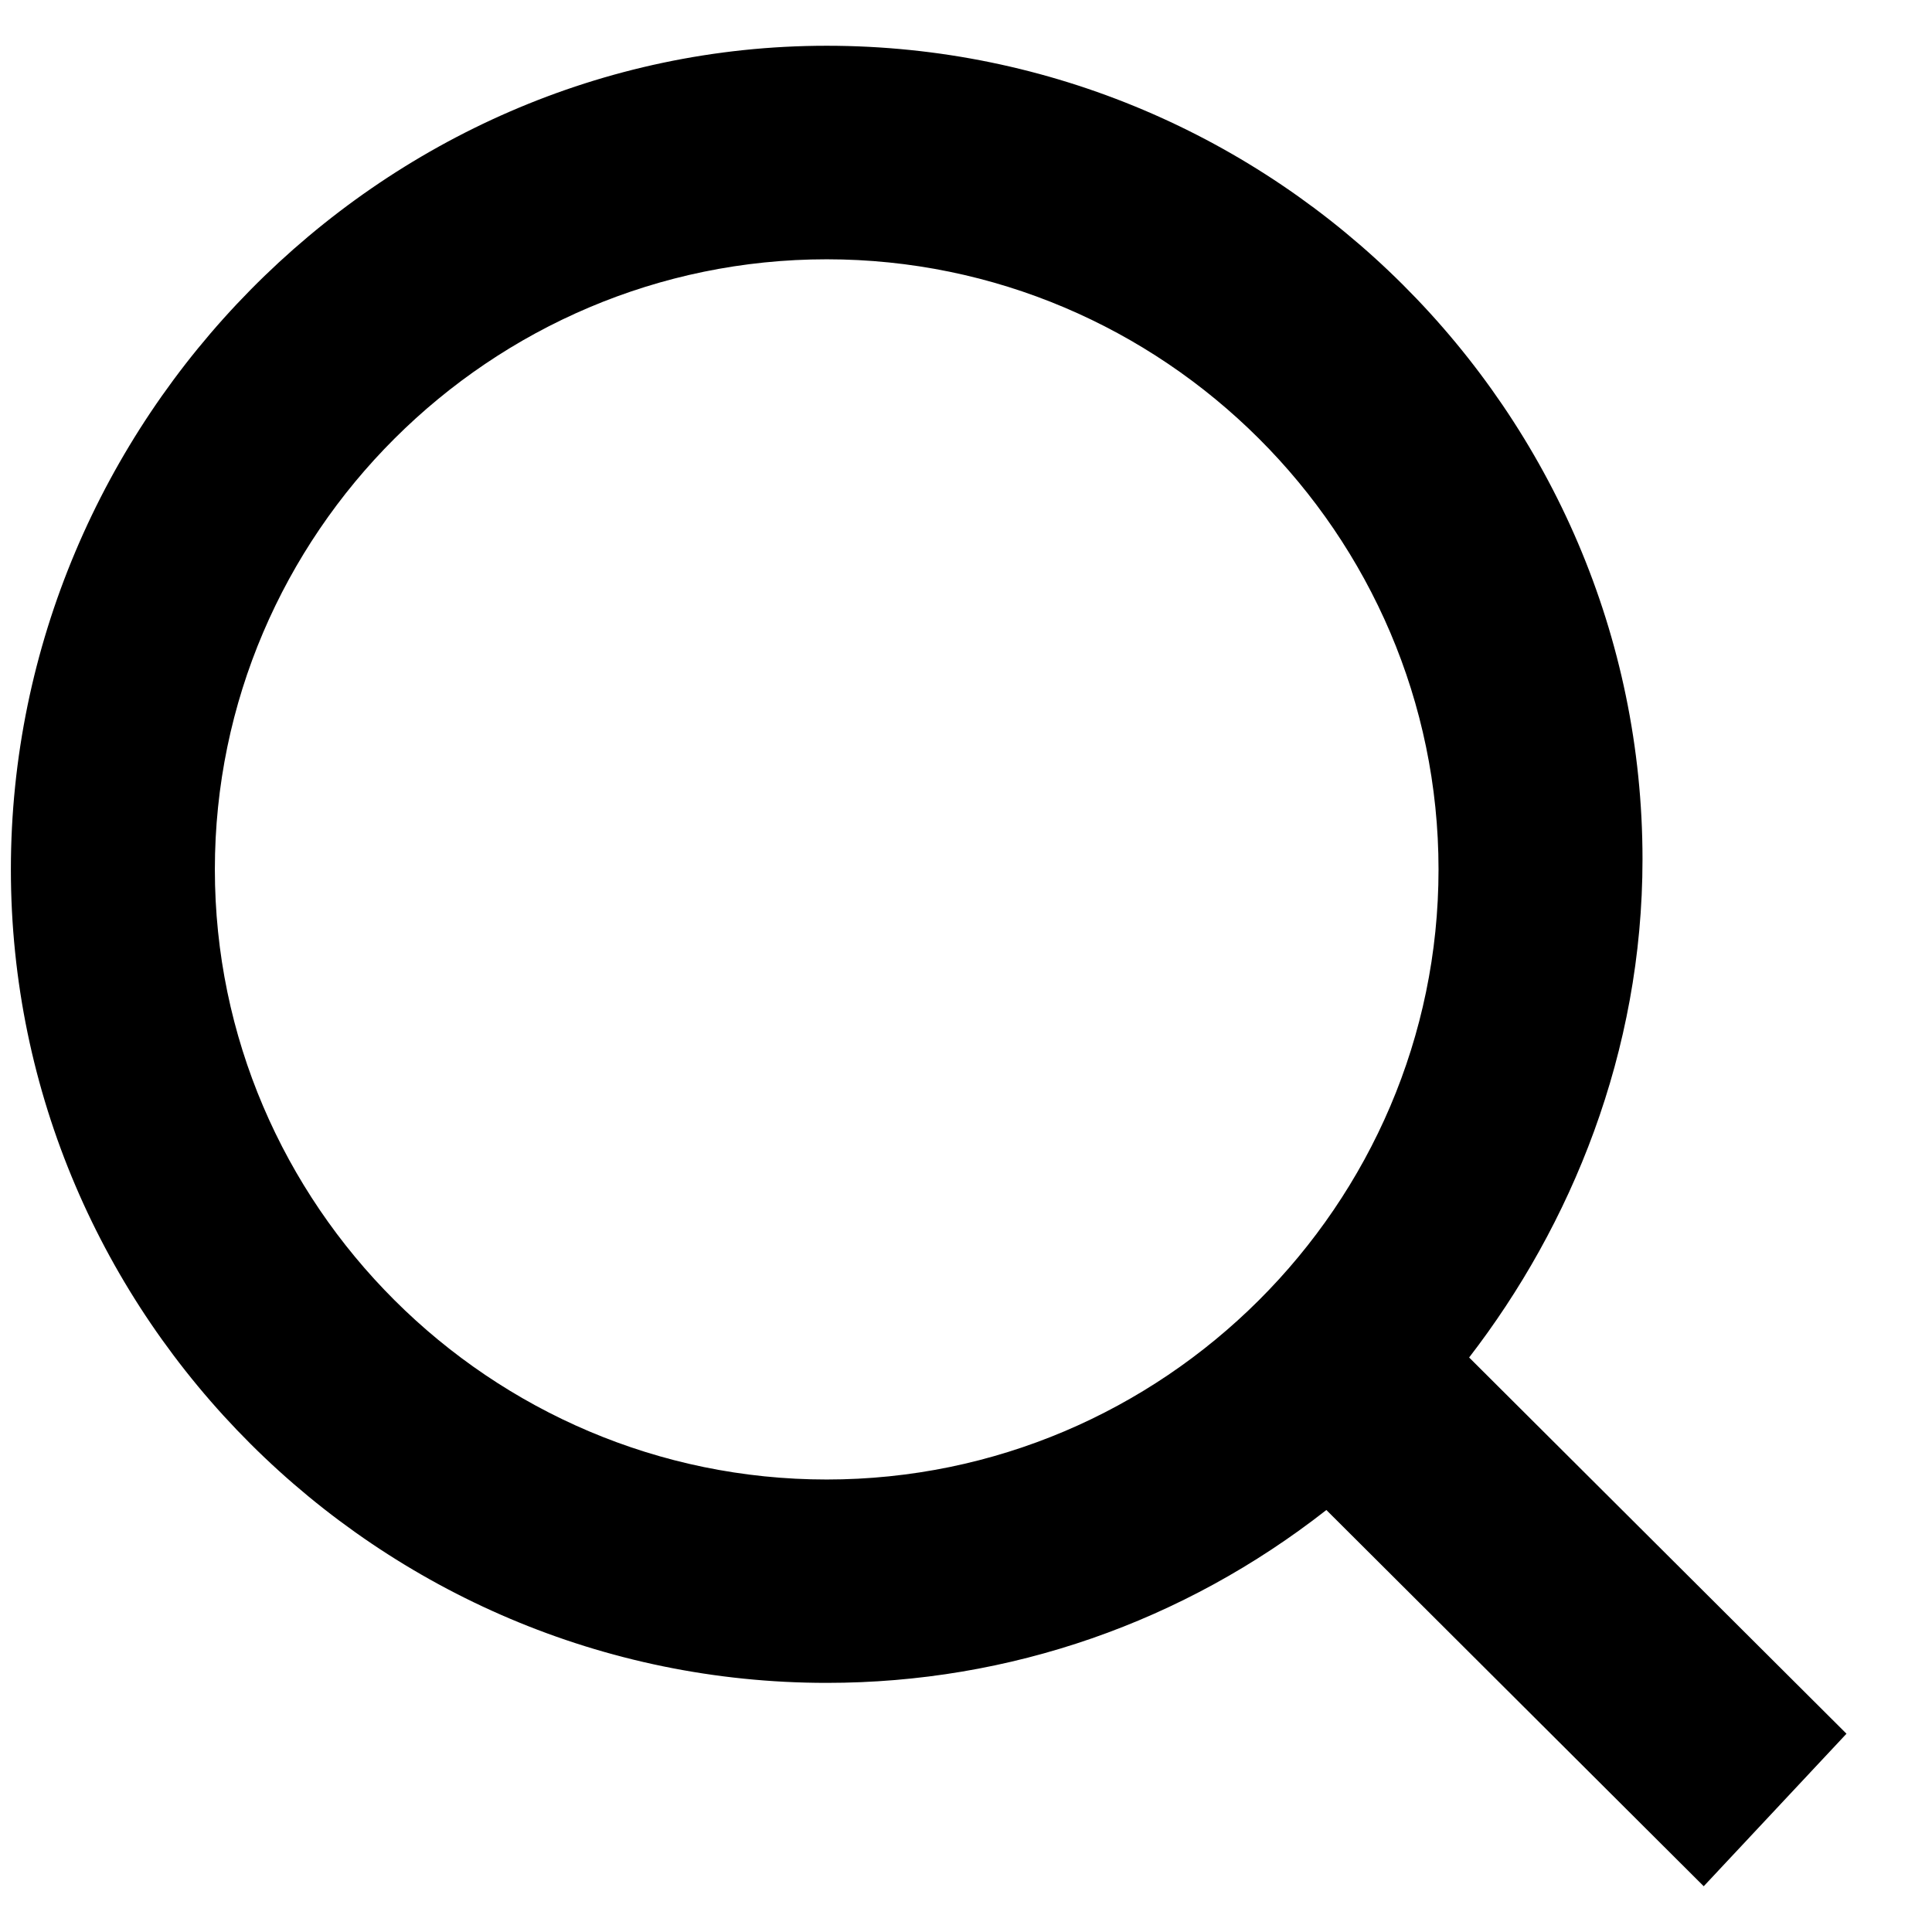
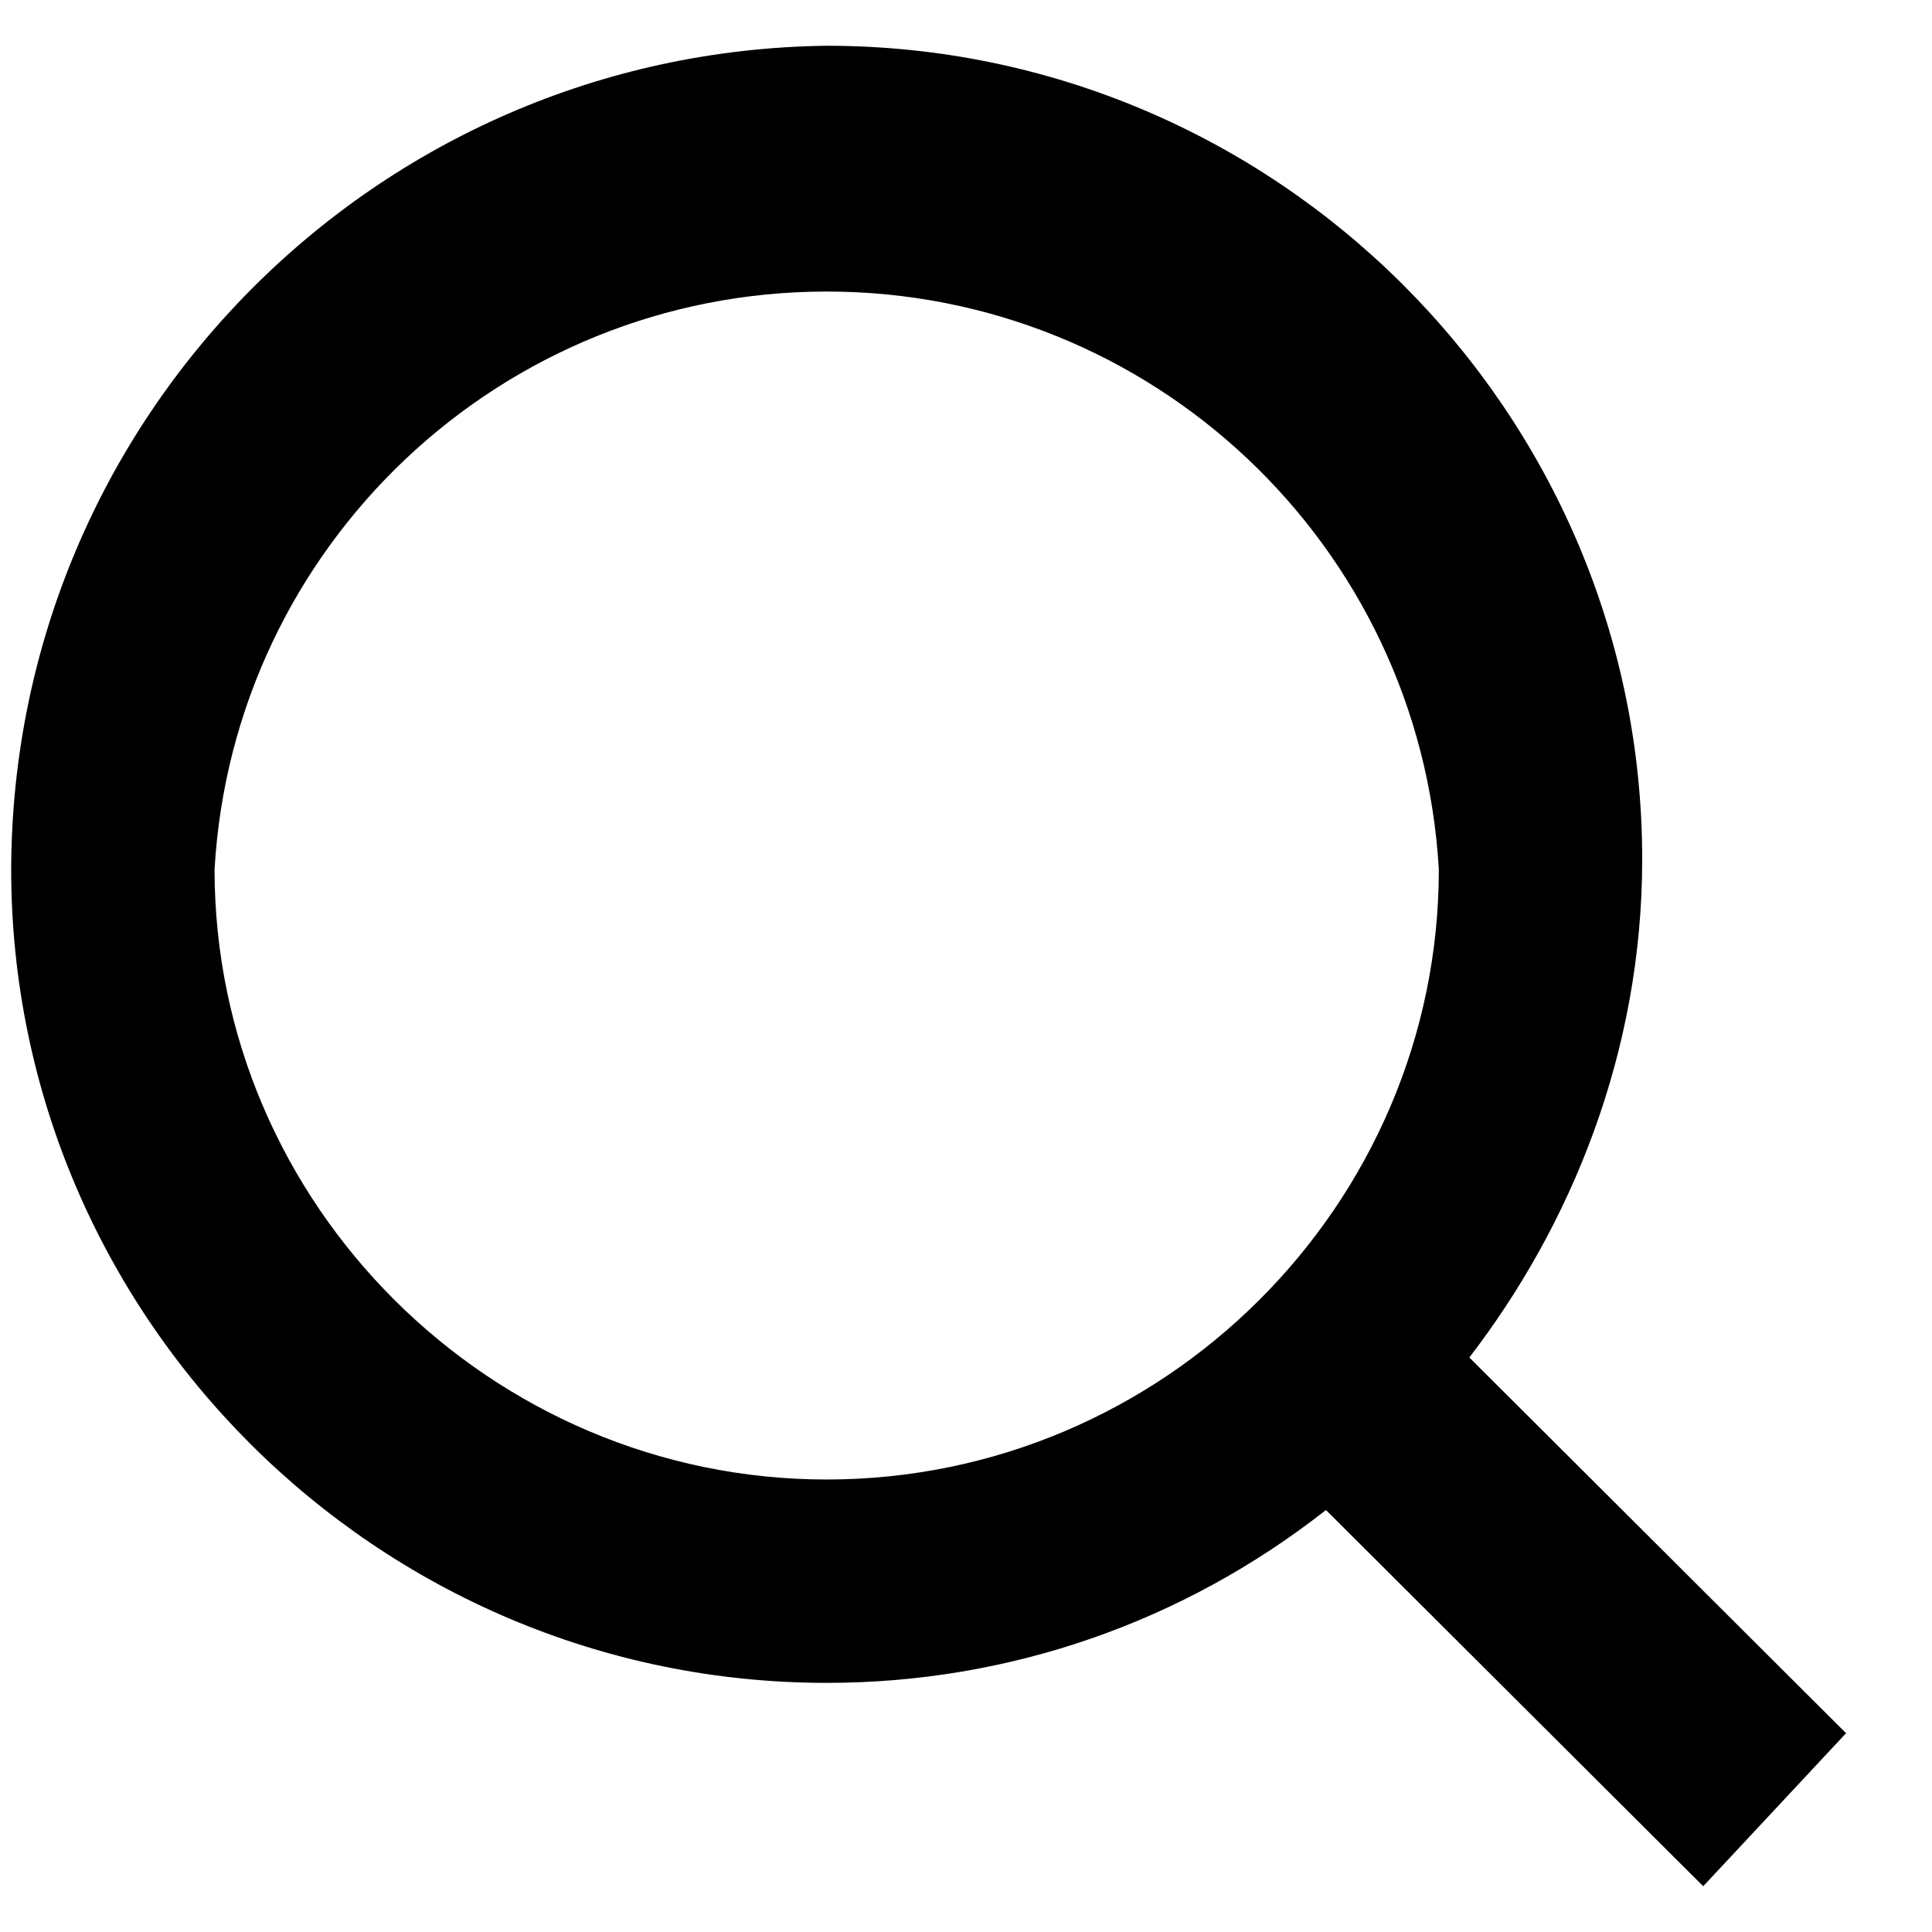
<svg xmlns="http://www.w3.org/2000/svg" width="19" height="19" viewBox="0 0 19 19" fill="none">
-   <path d="M18.159 17.05L14.448 13.35C15.451 12.05 16.153 10.35 16.153 8.45C16.153 4.05 12.543 0.45 8.13 0.45C3.718 0.45 0.107 4.15 0.107 8.55C0.107 12.95 3.718 16.55 8.13 16.55C9.935 16.55 11.64 15.95 13.044 14.85L16.755 18.55L18.159 17.05ZM8.13 14.55C4.821 14.55 2.113 11.85 2.113 8.55C2.113 5.25 4.821 2.55 8.13 2.55C11.44 2.55 14.147 5.25 14.147 8.55C14.147 11.85 11.44 14.55 8.13 14.55Z" fill="black" />
+   <path d="m18.16 17.05-3.71-3.7c1-1.3 1.7-3 1.7-4.9 0-4.4-3.6-8-8.02-8a8.12 8.12 0 0 0-8.02 8.1c0 4.4 3.6 8 8.02 8 1.8 0 3.51-.6 4.91-1.7l3.71 3.7 1.4-1.5Zm-10.03-2.5c-3.3 0-6.02-2.7-6.02-6a6.03 6.03 0 0 1 12.04 0c0 3.3-2.71 6-6.02 6Z" fill="#000" />
</svg>
